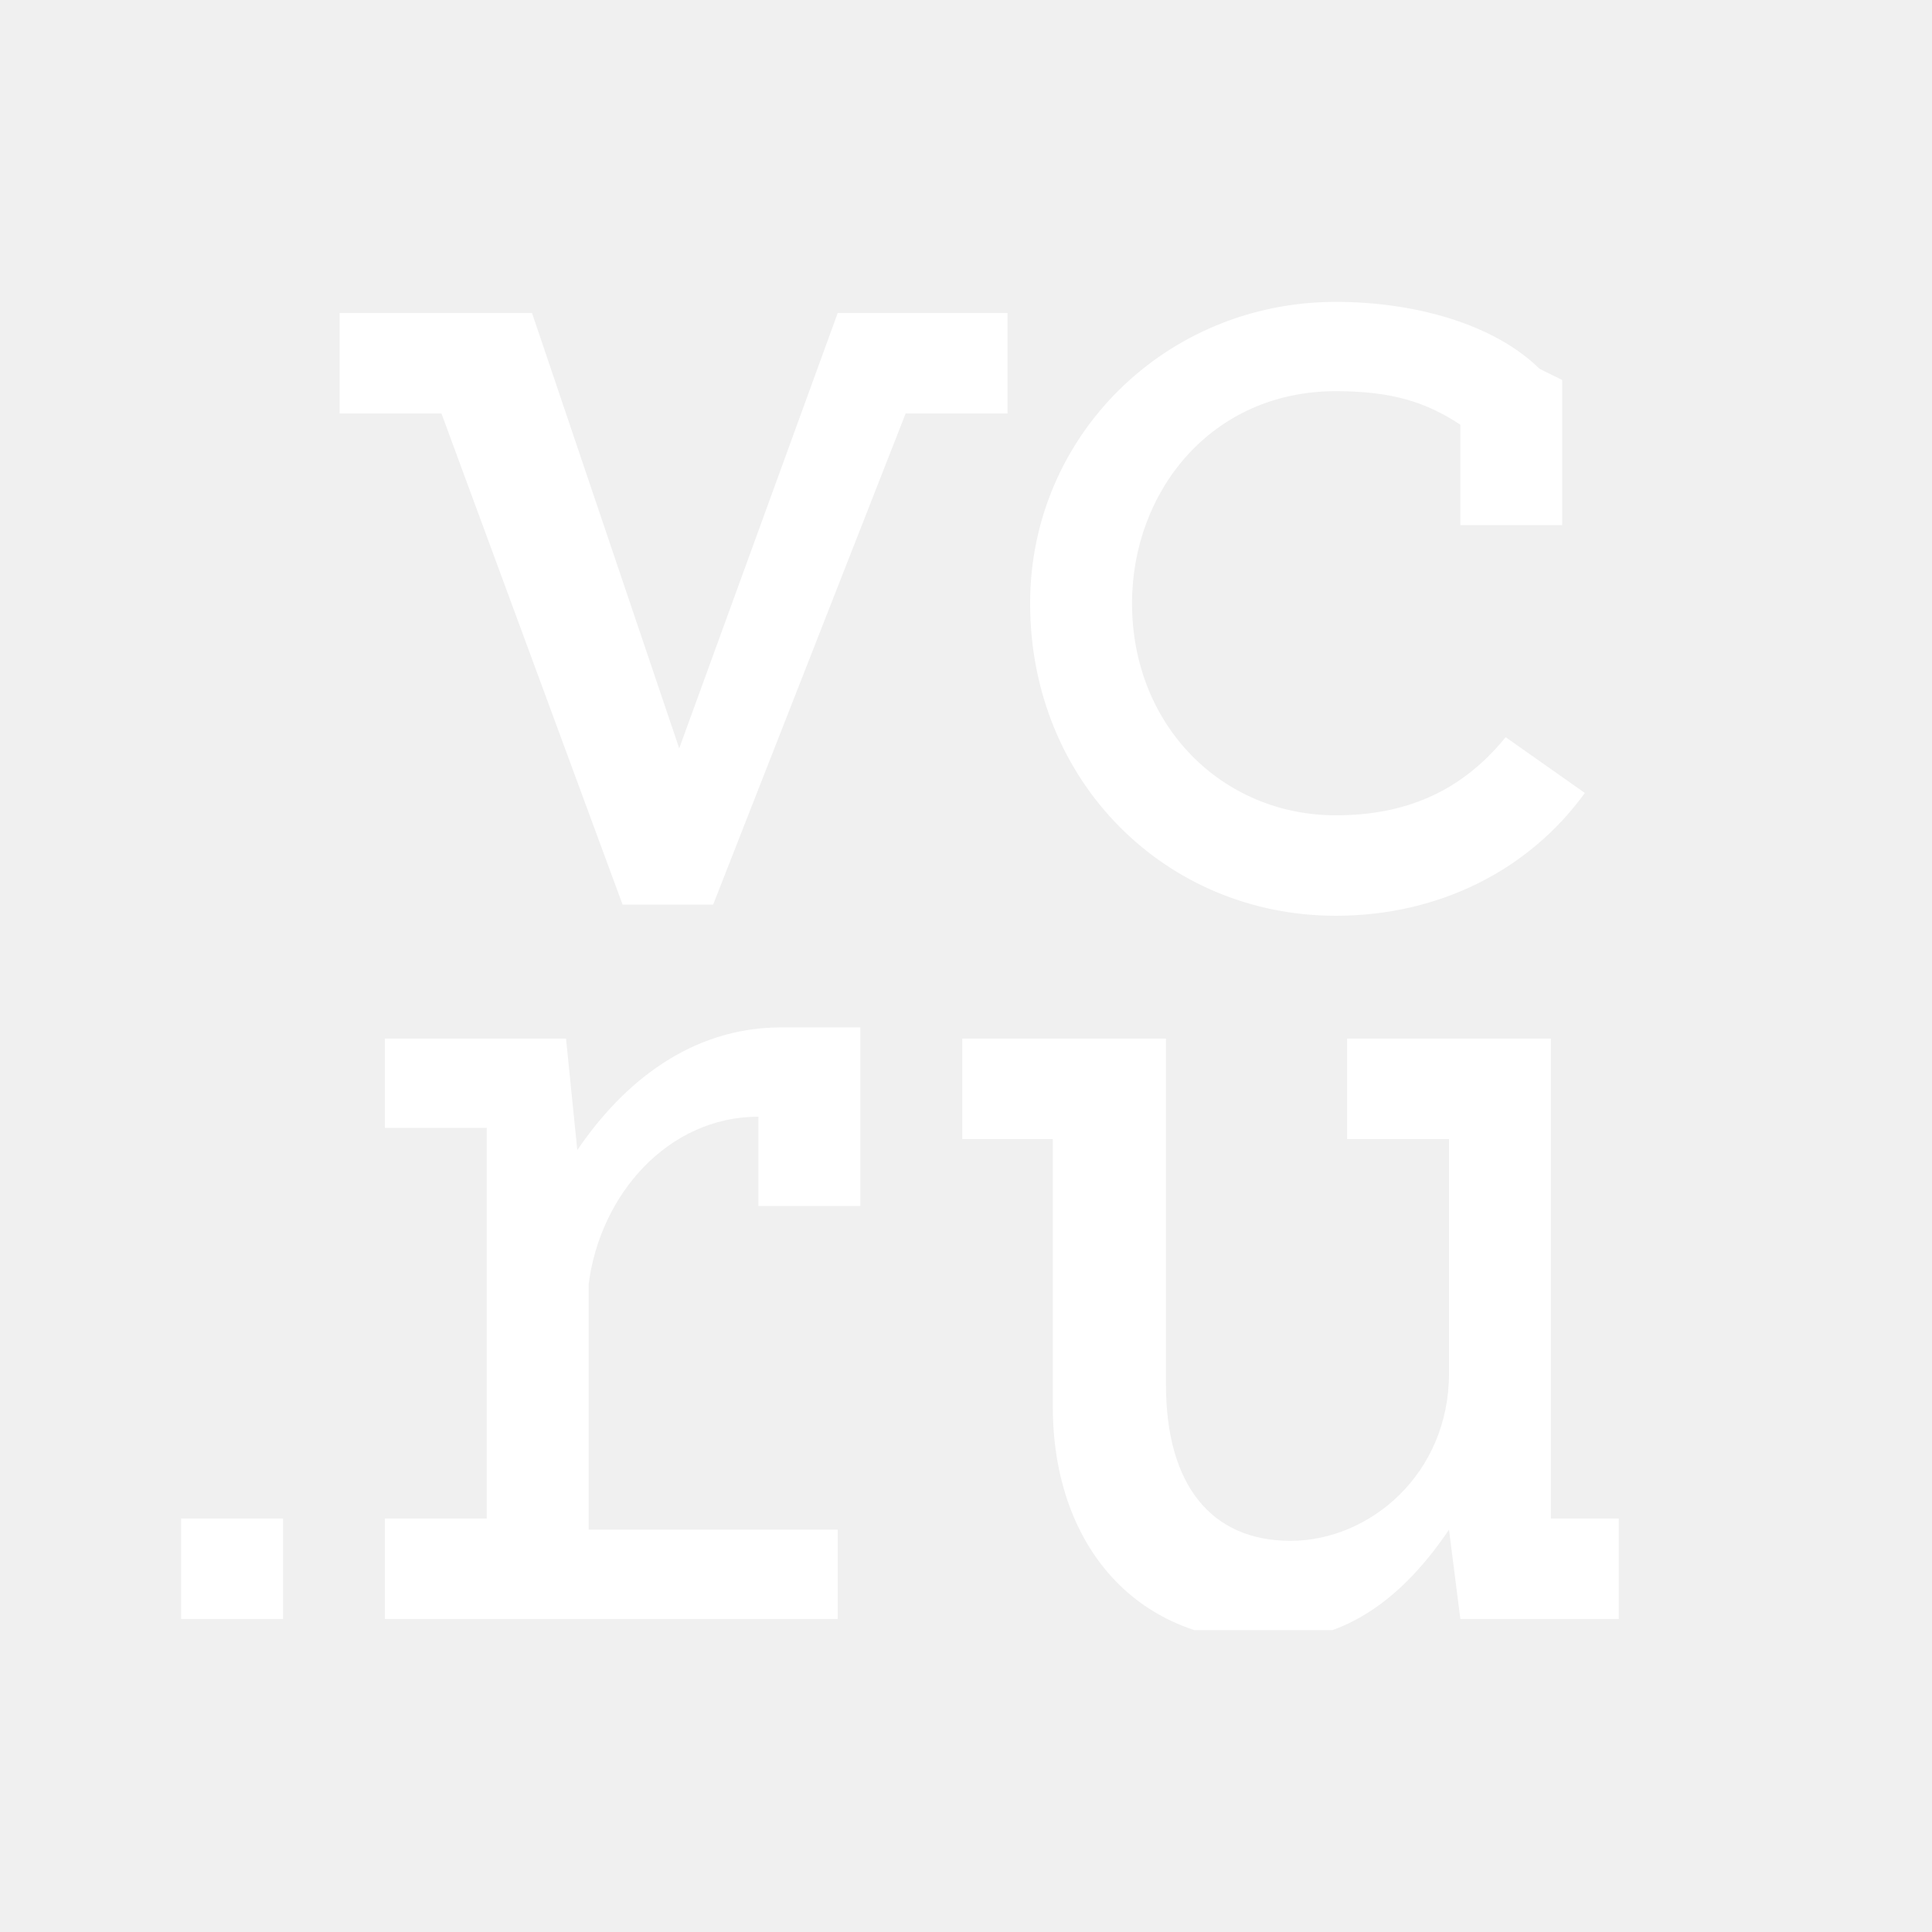
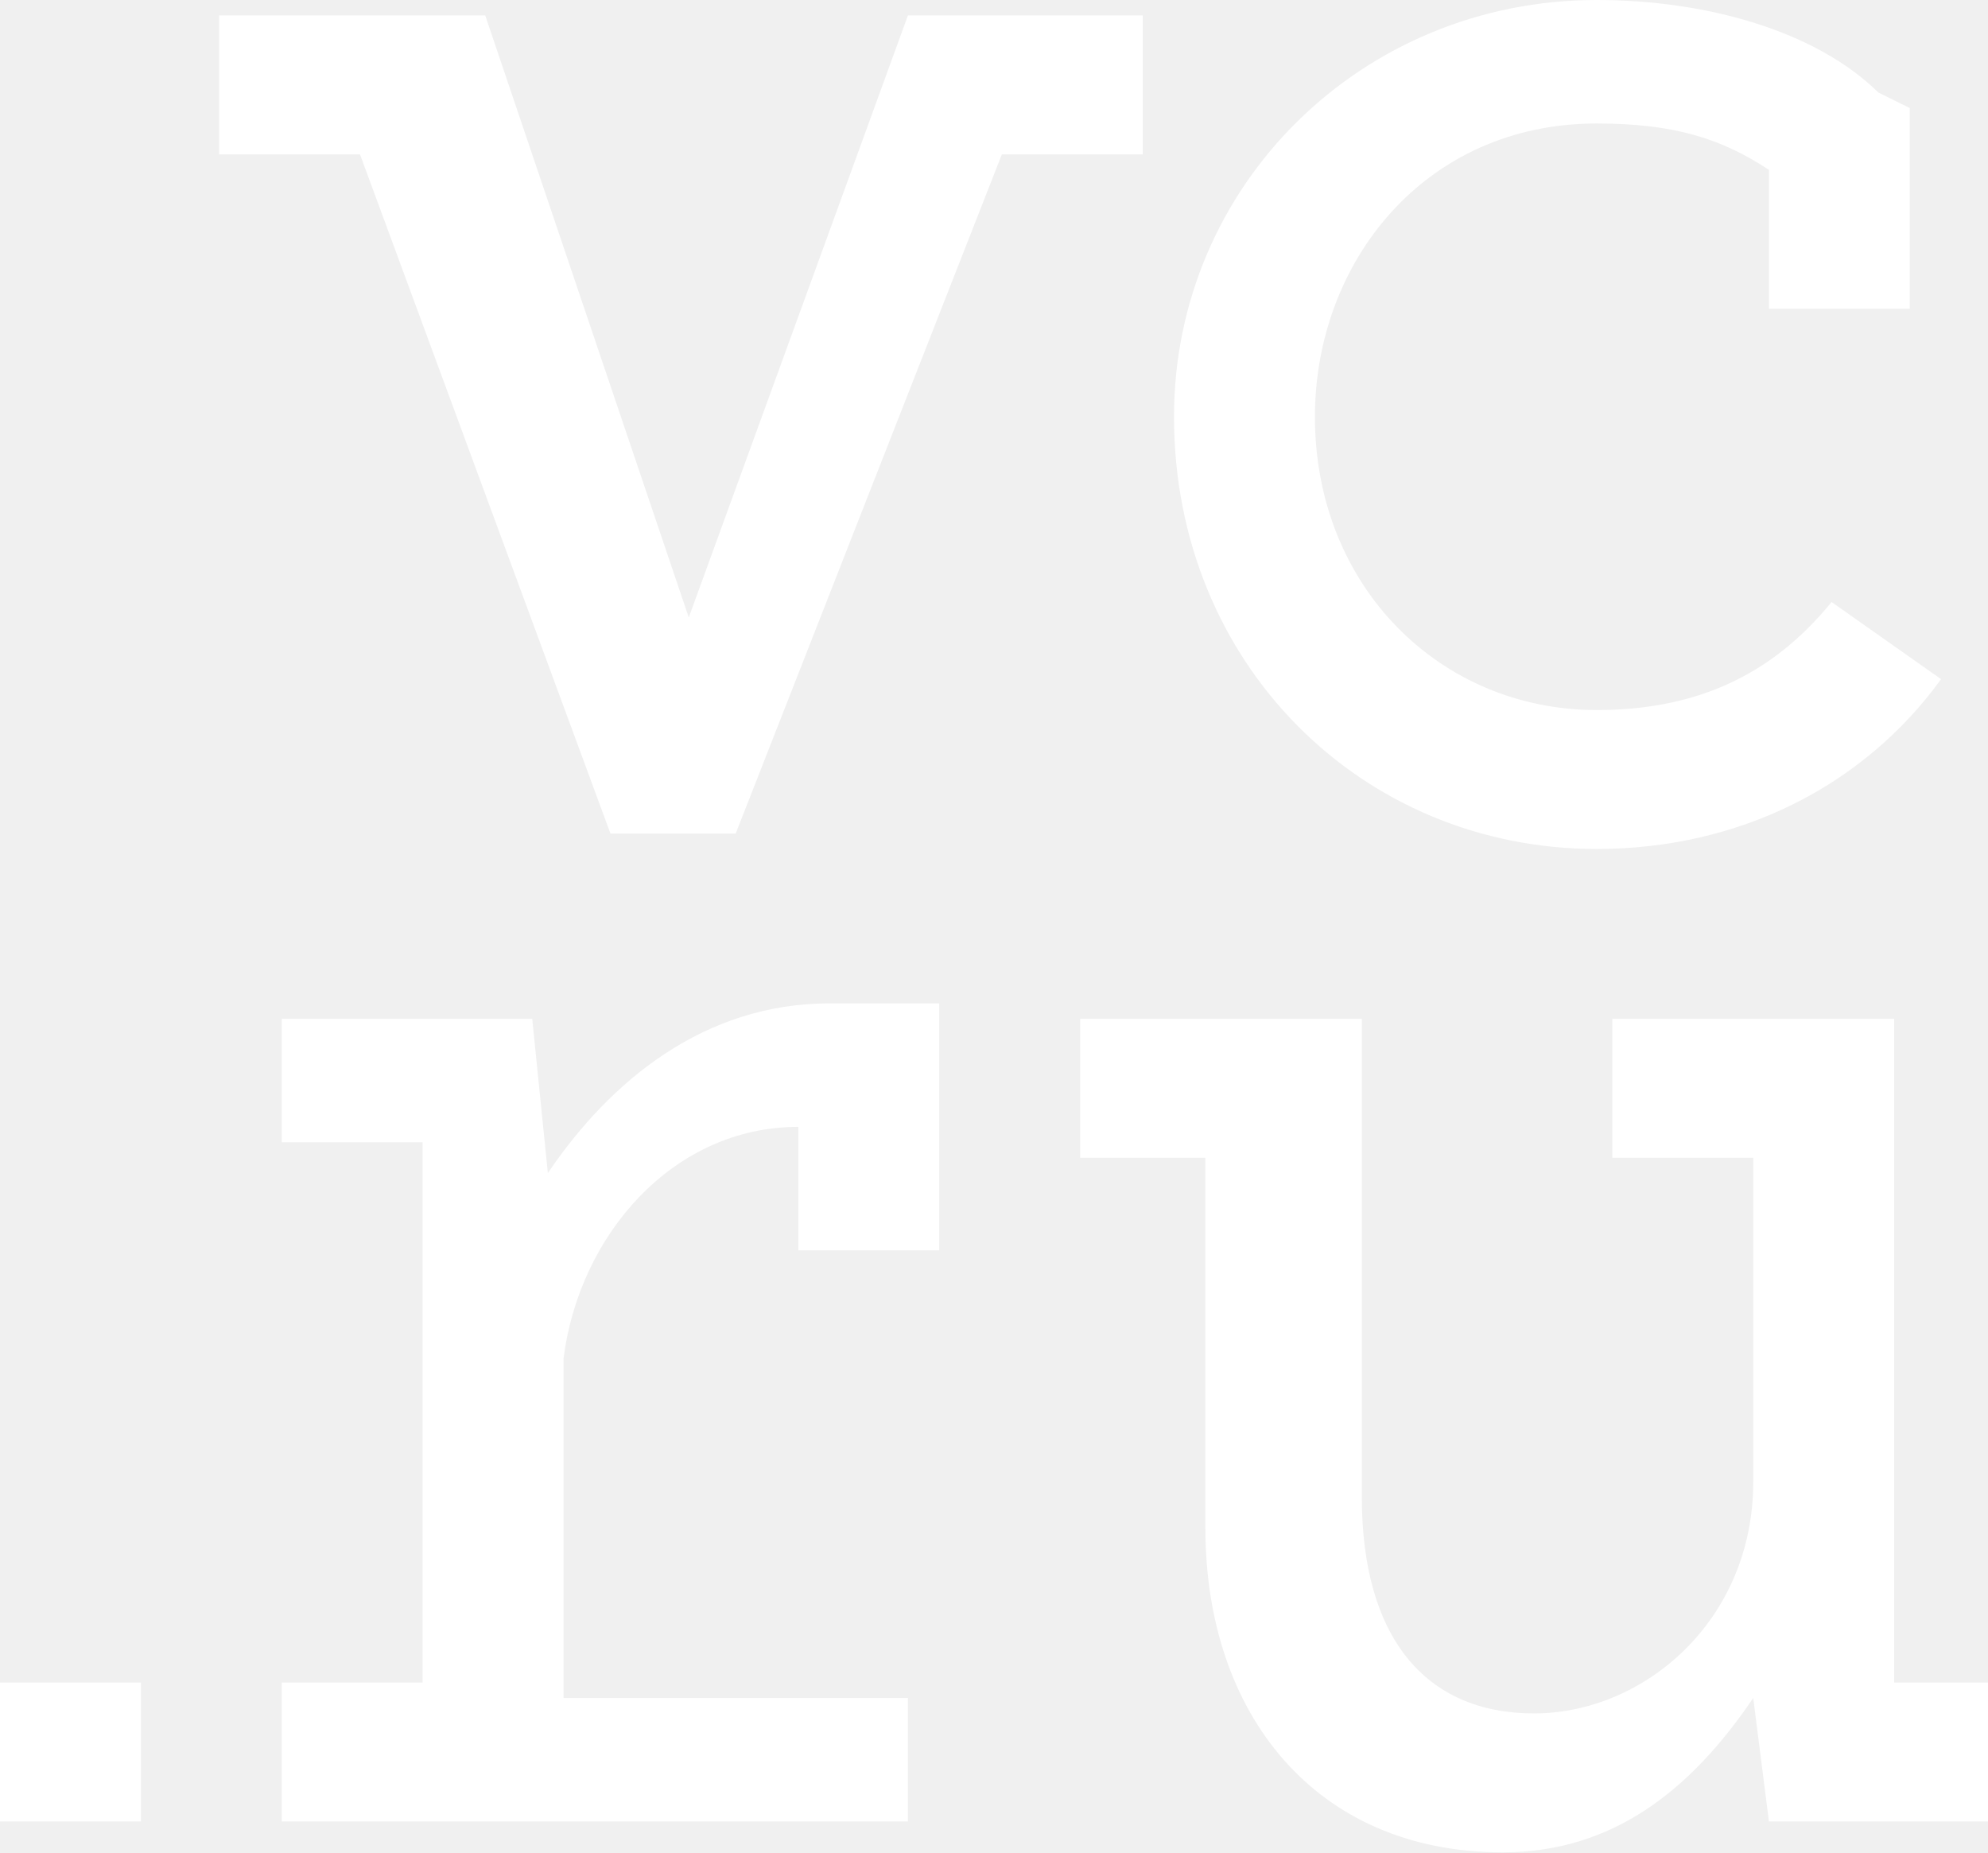
- <svg xmlns="http://www.w3.org/2000/svg" width="32" height="32" viewBox="0 0 32 32" fill="none">
-   <g clip-path="url(#clip0_2916_17050)">
-     <path d="M22.125 15.168C23.812 15.168 25.312 14.429 26.25 13.134L24.938 12.21C24.188 13.134 23.25 13.504 22.125 13.504C20.25 13.504 18.75 12.025 18.75 9.992C18.75 8.143 20.062 6.479 22.125 6.479C23.062 6.479 23.625 6.664 24.188 7.034V8.697H25.875V6.294L25.5 6.109C24.75 5.37 23.438 5 22.125 5C19.312 5 17.062 7.218 17.062 9.992C17.062 12.95 19.312 15.168 22.125 15.168ZM25.688 25.151V22.748V17.202H22.312V18.866H24V22.748C24 24.412 22.688 25.521 21.375 25.521C20.062 25.521 19.312 24.597 19.312 22.933V17.202H15.938V18.866H17.438V23.302C17.438 25.521 18.75 27.185 21 27.185C22.312 27.185 23.25 26.445 24 25.336L24.188 26.815H26.812V25.151H25.688ZM16.688 5.185H13.875L11.25 12.395L8.812 5.185H5.625V6.849H7.312L10.312 14.983H11.812L15 6.849H16.688V5.185ZM3 26.815H4.688V25.151H3V26.815ZM9.562 19.05L9.375 17.202H6.375V18.681H8.062V25.151H6.375V26.815H13.875V25.336H9.75V21.269C9.938 19.79 11.062 18.496 12.562 18.496V19.975H14.25V17.017H12.938C11.438 17.017 10.312 17.941 9.562 19.05Z" fill="white" />
+ <svg xmlns="http://www.w3.org/2000/svg" preserveAspectRatio="none" overflow="visible" style="display: block;" width="23.812" height="22.185" viewBox="0 0 23.812 22.185" fill="none">
+   <g id="Group">
+     <path id="Vector" d="M19.125 10.168C20.812 10.168 22.312 9.429 23.25 8.134L21.938 7.21C21.188 8.134 20.25 8.504 19.125 8.504C17.25 8.504 15.75 7.025 15.75 4.992C15.75 3.143 17.062 1.479 19.125 1.479C20.062 1.479 20.625 1.664 21.188 2.034V3.697H22.875V1.294L22.5 1.109C21.75 0.37 20.438 0 19.125 0C16.312 0 14.062 2.218 14.062 4.992C14.062 7.95 16.312 10.168 19.125 10.168ZM22.688 20.151V17.748V12.202H19.312V13.866H21V17.748C21 19.412 19.688 20.521 18.375 20.521C17.062 20.521 16.312 19.597 16.312 17.933V12.202H12.938V13.866H14.438V18.302C14.438 20.521 15.75 22.185 18 22.185C19.312 22.185 20.25 21.445 21 20.336L21.188 21.815H23.812V20.151H22.688ZM13.688 0.185H10.875L8.25 7.395L5.812 0.185H2.625V1.849H4.312L7.312 9.983H8.812L12 1.849H13.688V0.185ZM0 21.815H1.688V20.151H0V21.815ZM6.562 14.05L6.375 12.202H3.375V13.681H5.062V20.151H3.375V21.815H10.875V20.336H6.75V16.269C6.938 14.79 8.062 13.496 9.562 13.496V14.975H11.25V12.017H9.938C8.438 12.017 7.312 12.941 6.562 14.05Z" fill="white" />
  </g>
-   <defs>
-     <clipPath id="clip0_2916_17050">
-       <rect width="24" height="22" fill="white" transform="translate(3 5)" />
-     </clipPath>
-   </defs>
</svg>
